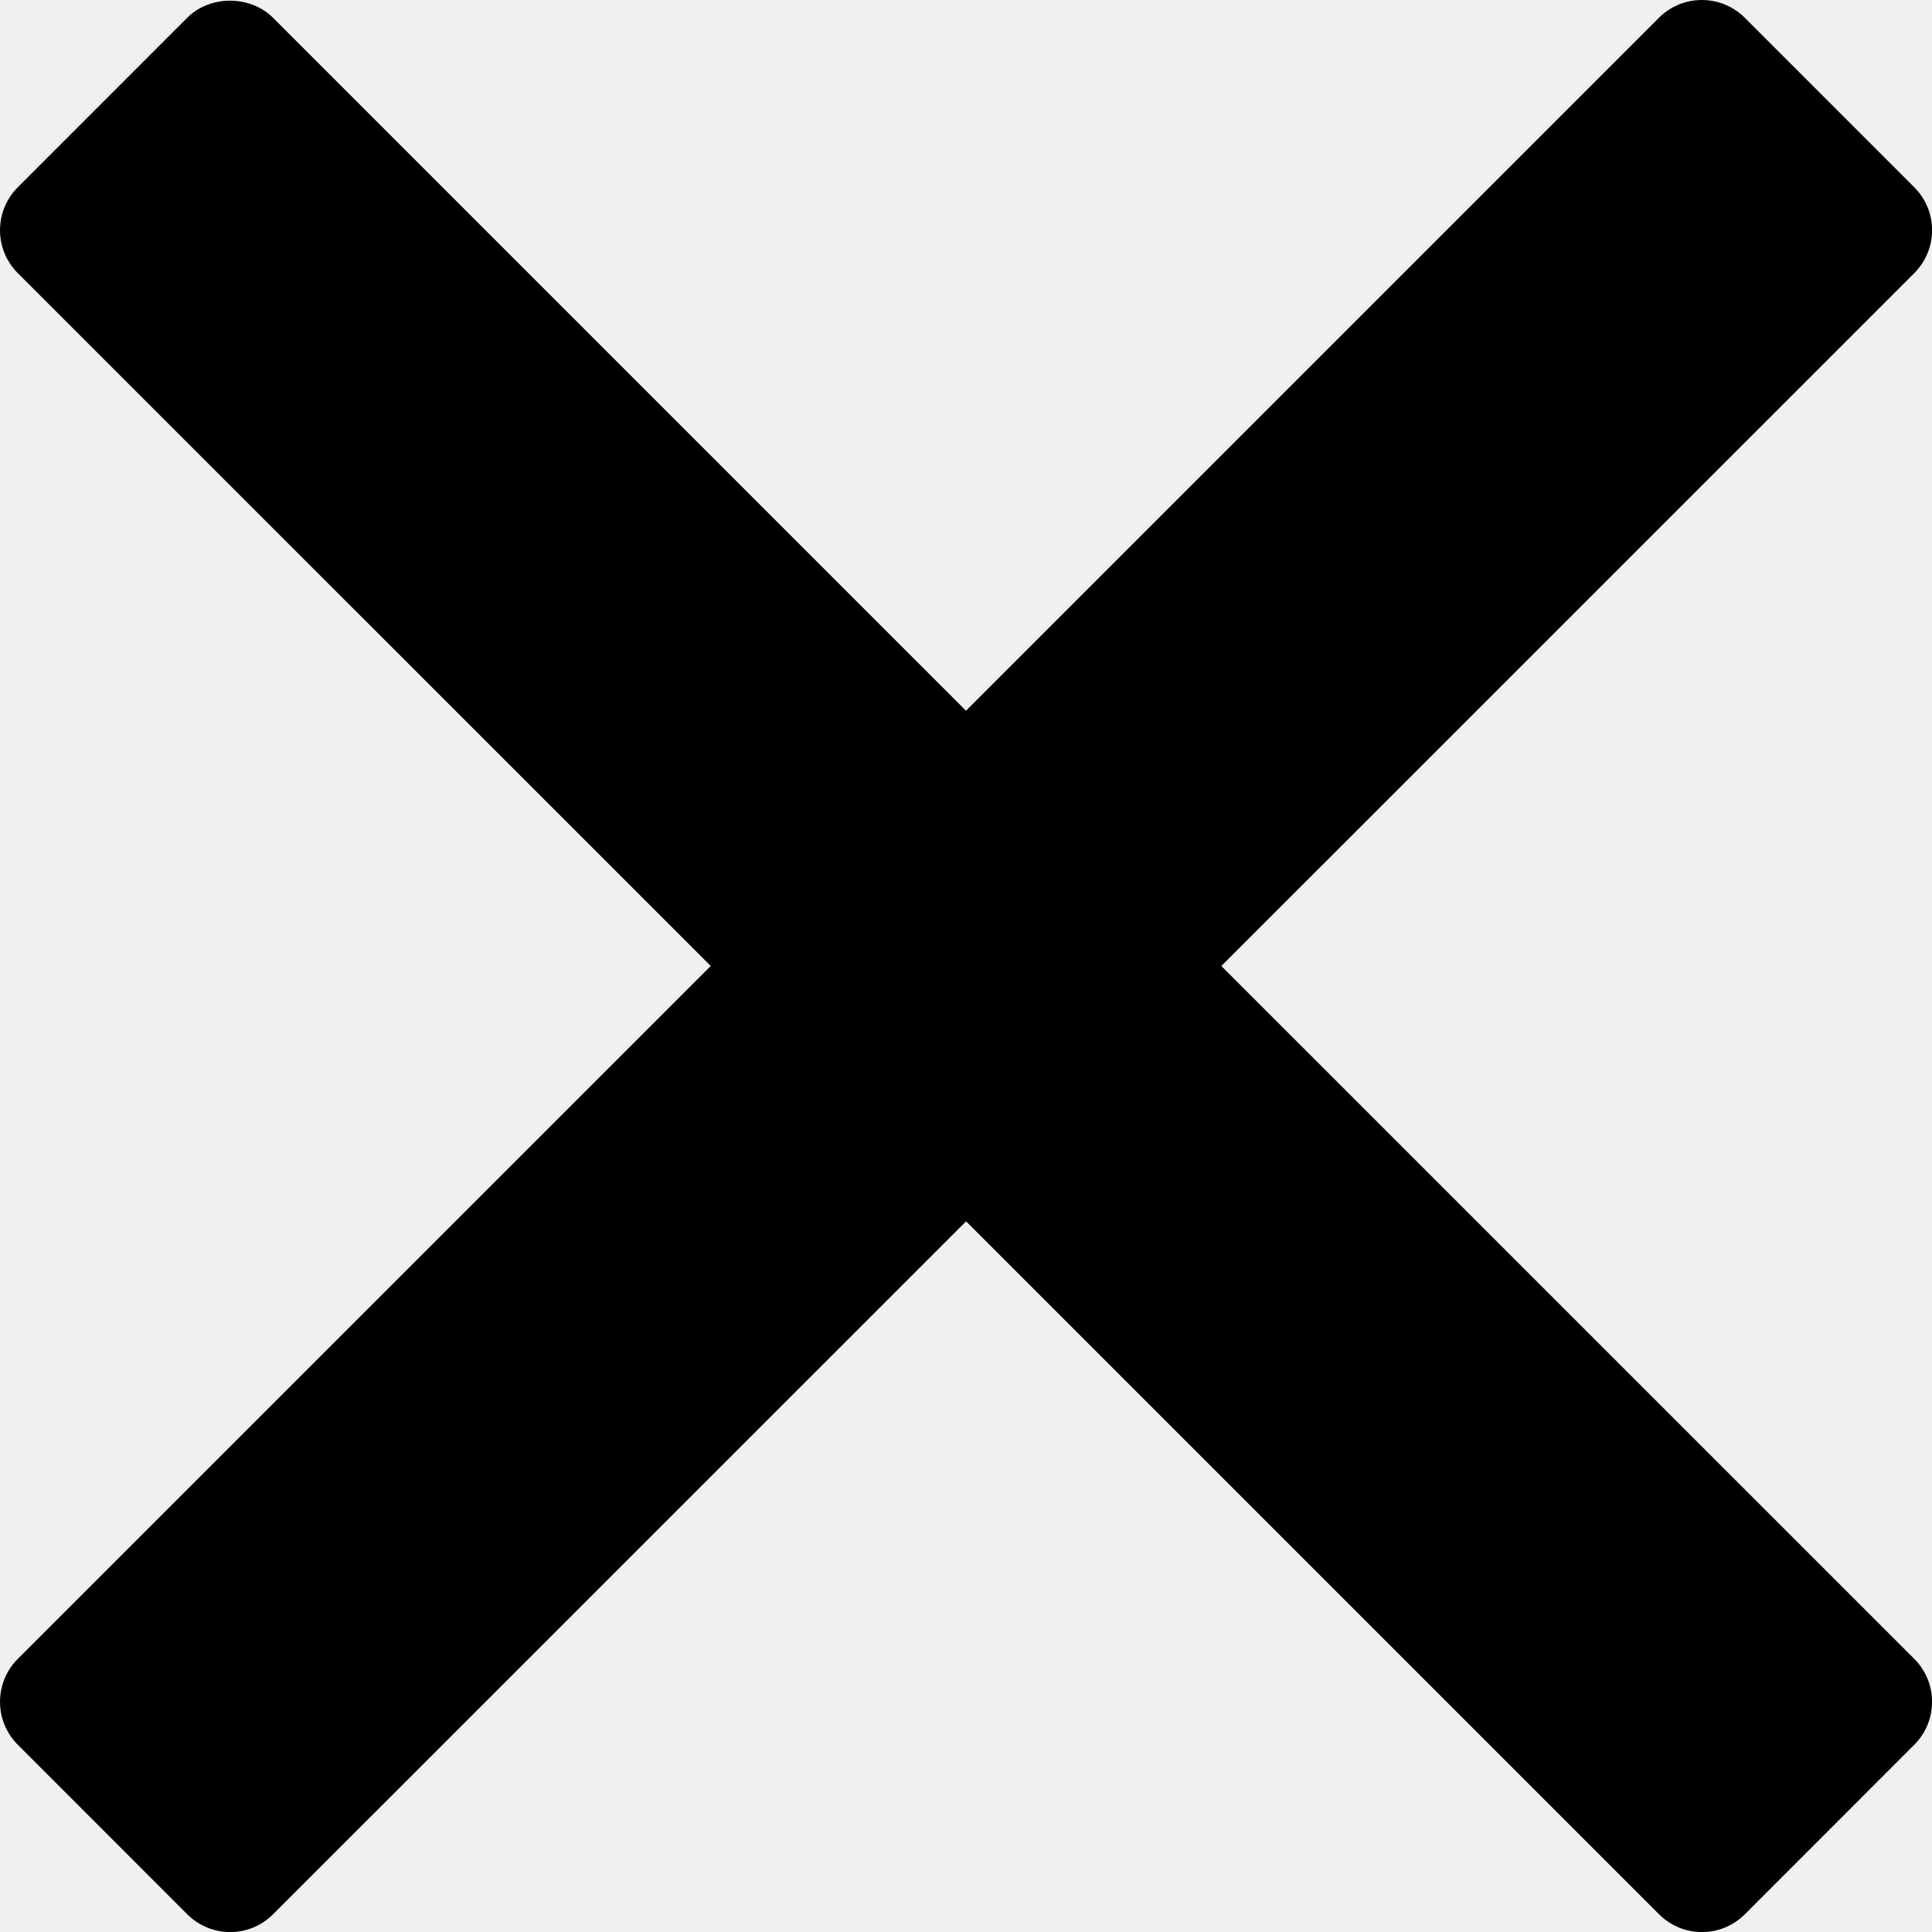
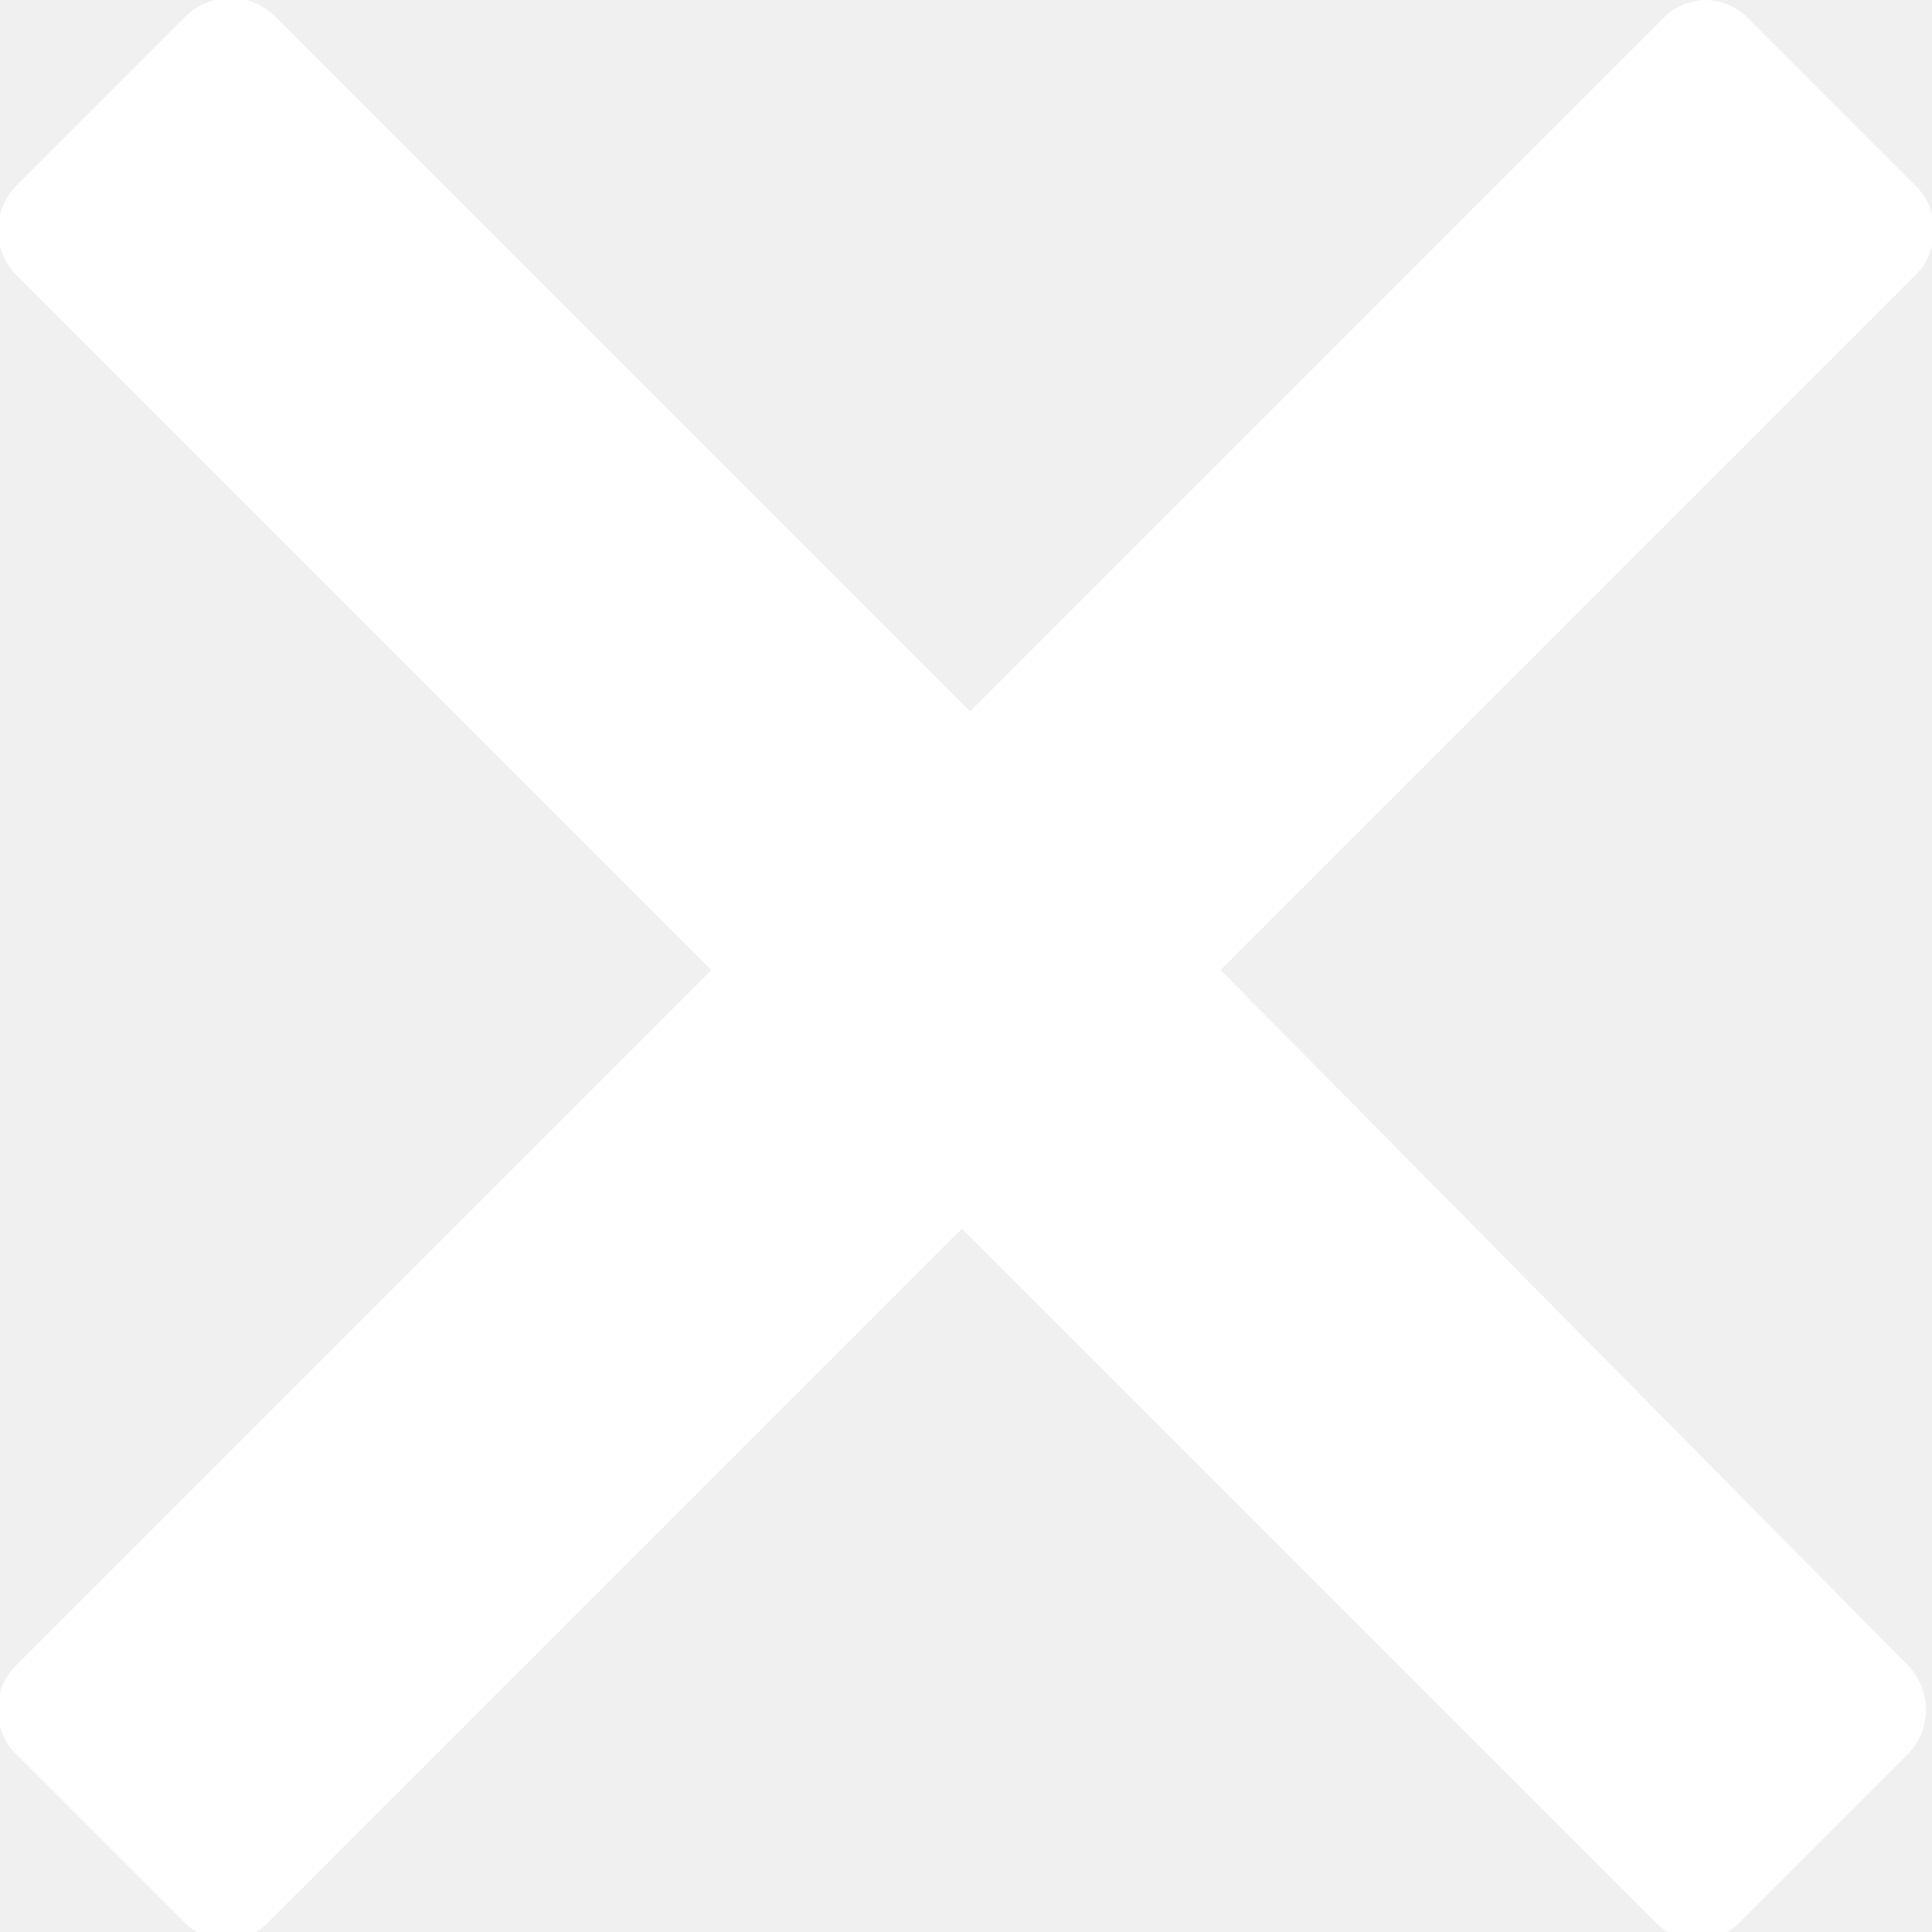
- <svg xmlns="http://www.w3.org/2000/svg" version="1.0" id="Layer_1" x="0px" y="0px" width="23.866px" height="23.866px" viewBox="0 0 23.866 23.866" enable-background="new 0 0 23.866 23.866" xml:space="preserve">
-   <path d="M15.087,11.933l8.56-8.559c0.293-0.293,0.293-0.768,0-1.061L21.554,0.22C21.413,0.079,21.223,0,21.023,0  s-0.39,0.079-0.53,0.22l-8.56,8.56L3.373,0.22c-0.282-0.282-0.78-0.282-1.061,0L0.22,2.313c-0.293,0.293-0.293,0.768,0,1.061  l8.56,8.559l-8.56,8.559c-0.293,0.293-0.293,0.768,0,1.061l2.093,2.094c0.141,0.141,0.331,0.22,0.53,0.22  c0.199,0,0.39-0.079,0.53-0.22l8.561-8.56l8.56,8.56c0.141,0.141,0.331,0.22,0.53,0.22s0.39-0.079,0.53-0.22l2.093-2.094  c0.293-0.293,0.293-0.768,0-1.061L15.087,11.933z" />
+ <svg xmlns="http://www.w3.org/2000/svg" version="1.1" id="Layer_1" x="0px" y="0px" viewBox="-467 269.1 23.9 23.9" enable-background="new -467 269.1 23.9 23.9" xml:space="preserve">
+   <path fill="#FFFFFF" d="M-451.9,281.1l8.6-8.6c0.3-0.3,0.3-0.8,0-1.1l-2.1-2.1c-0.1-0.1-0.3-0.2-0.5-0.2c-0.2,0-0.4,0.1-0.5,0.2  l-8.6,8.6l-8.6-8.6c-0.3-0.3-0.8-0.3-1.1,0l-2.1,2.1c-0.3,0.3-0.3,0.8,0,1.1l8.6,8.6l-8.6,8.6c-0.3,0.3-0.3,0.8,0,1.1l2.1,2.1  c0.1,0.1,0.3,0.2,0.5,0.2c0.2,0,0.4-0.1,0.5-0.2l8.6-8.6l8.6,8.6c0.1,0.1,0.3,0.2,0.5,0.2c0.2,0,0.4-0.1,0.5-0.2l2.1-2.1  c0.3-0.3,0.3-0.8,0-1.1L-451.9,281.1z" />
</svg>
